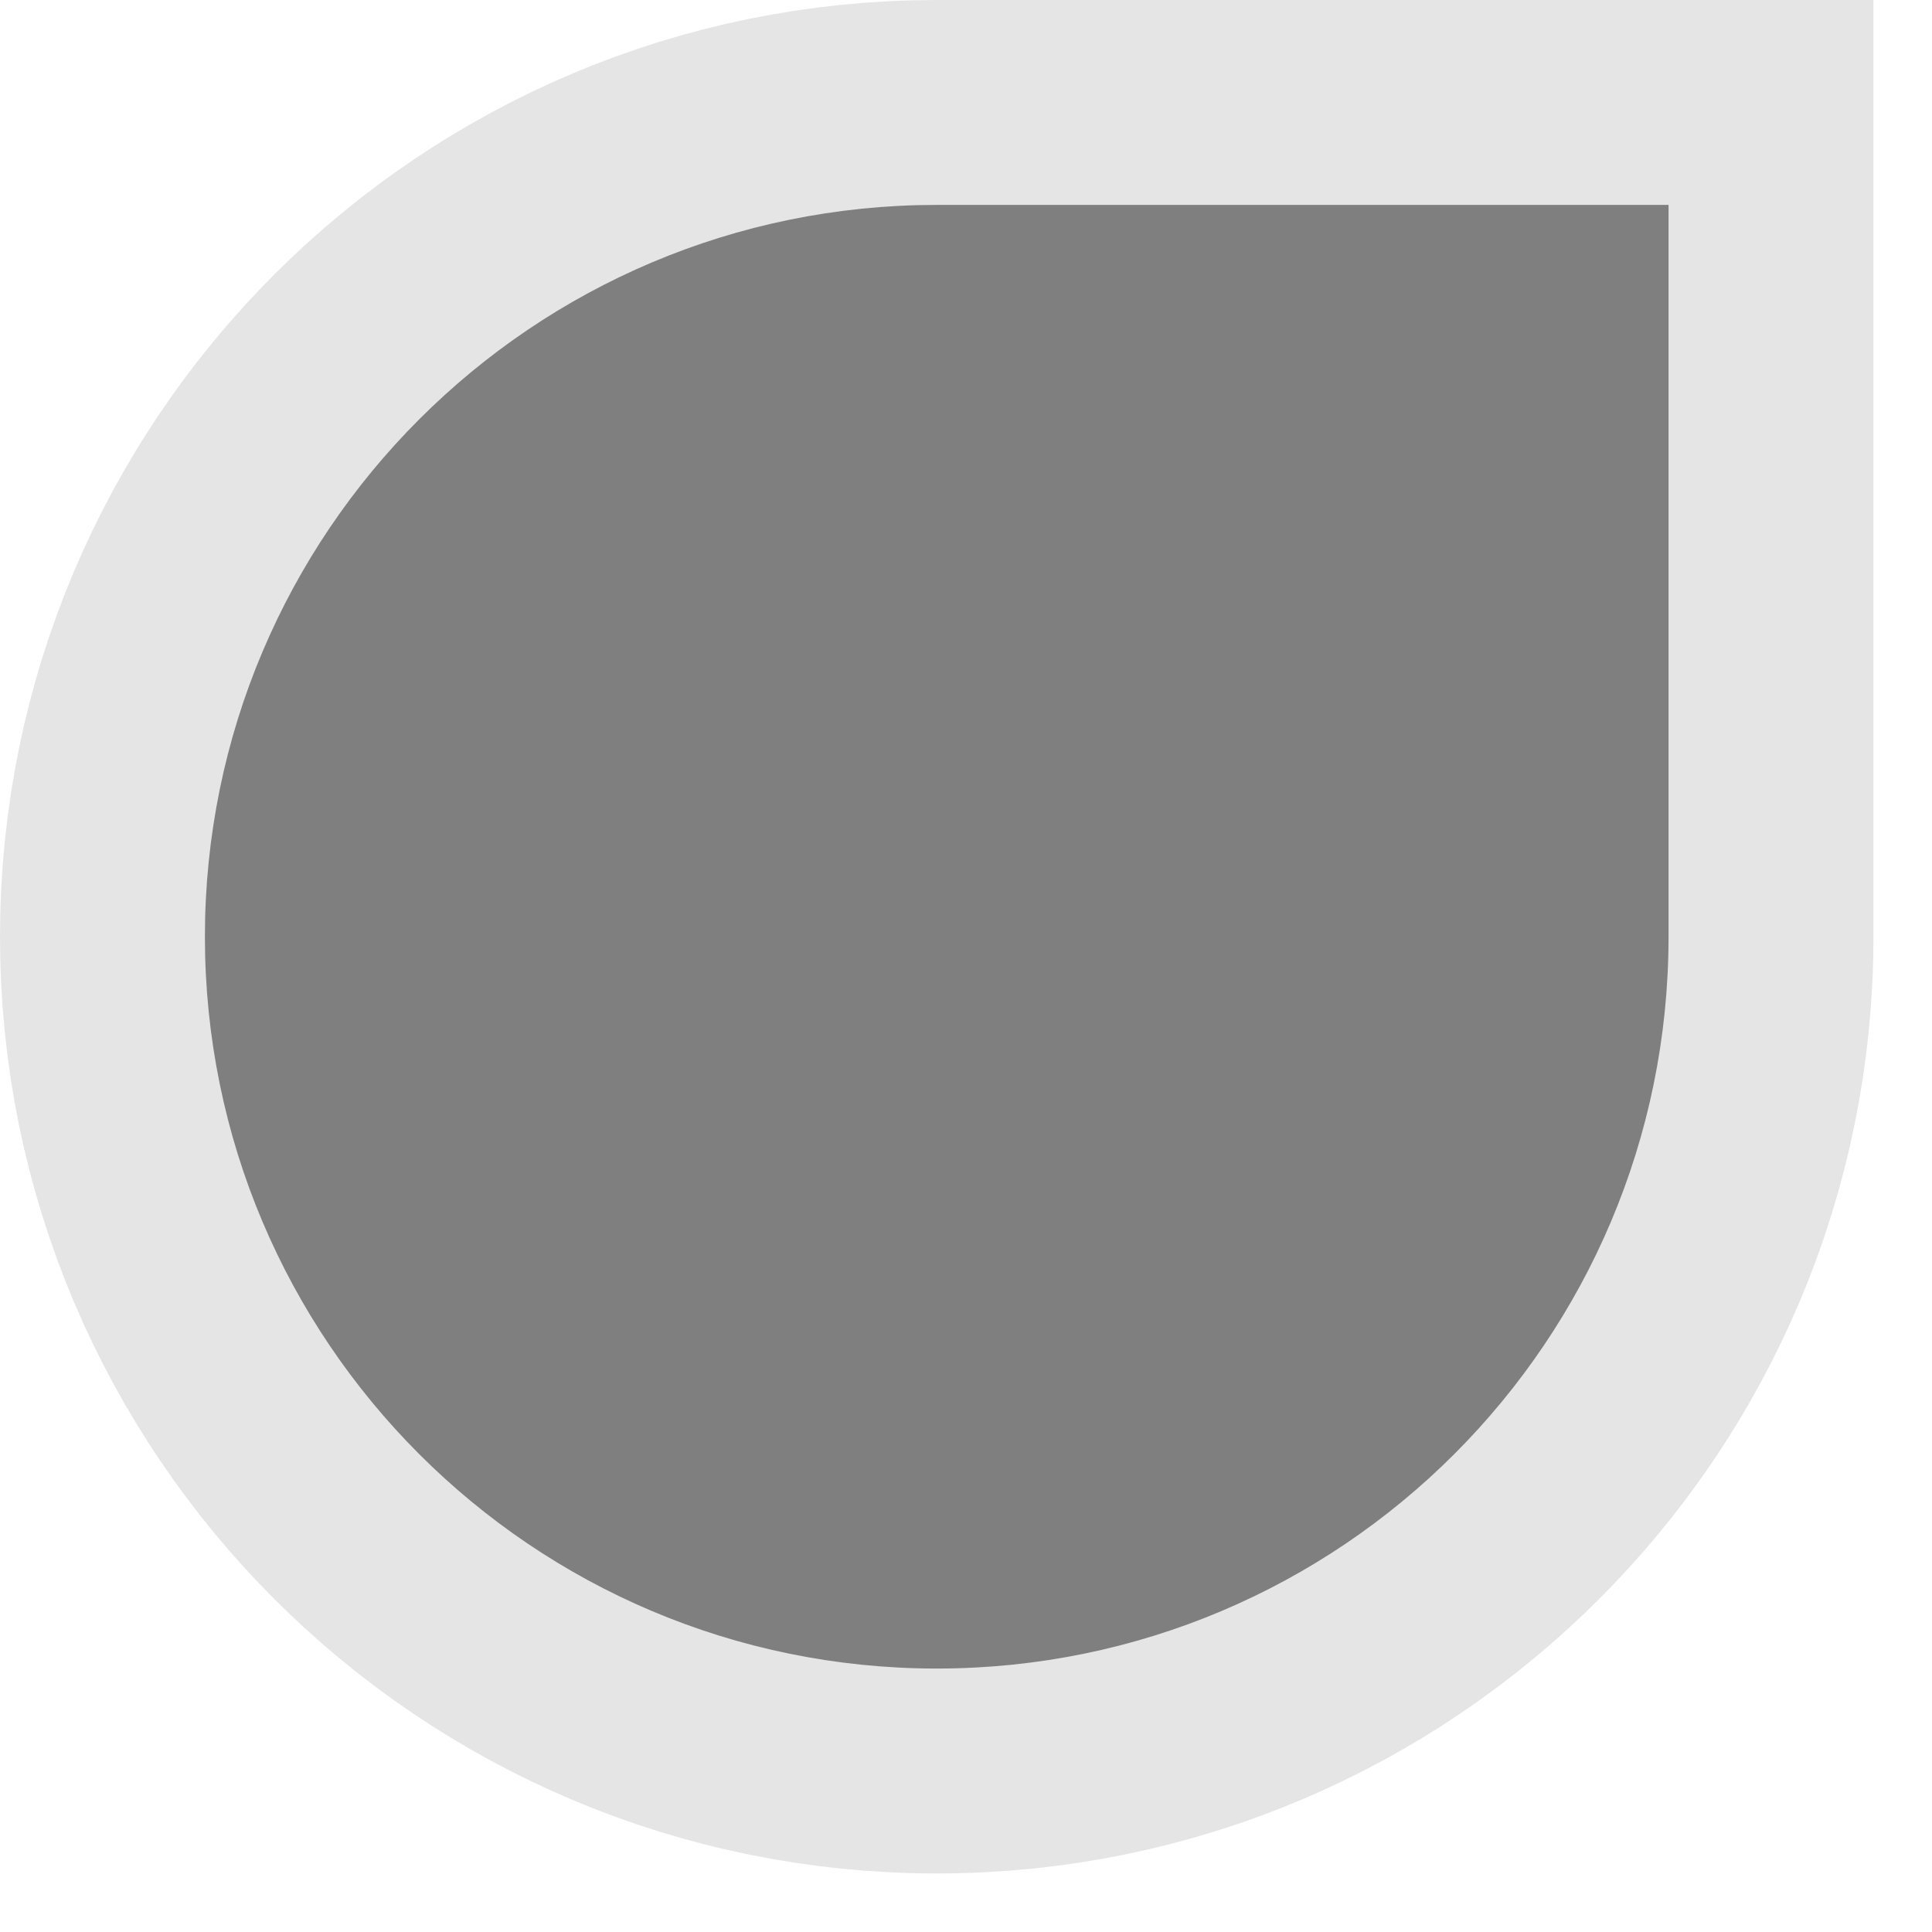
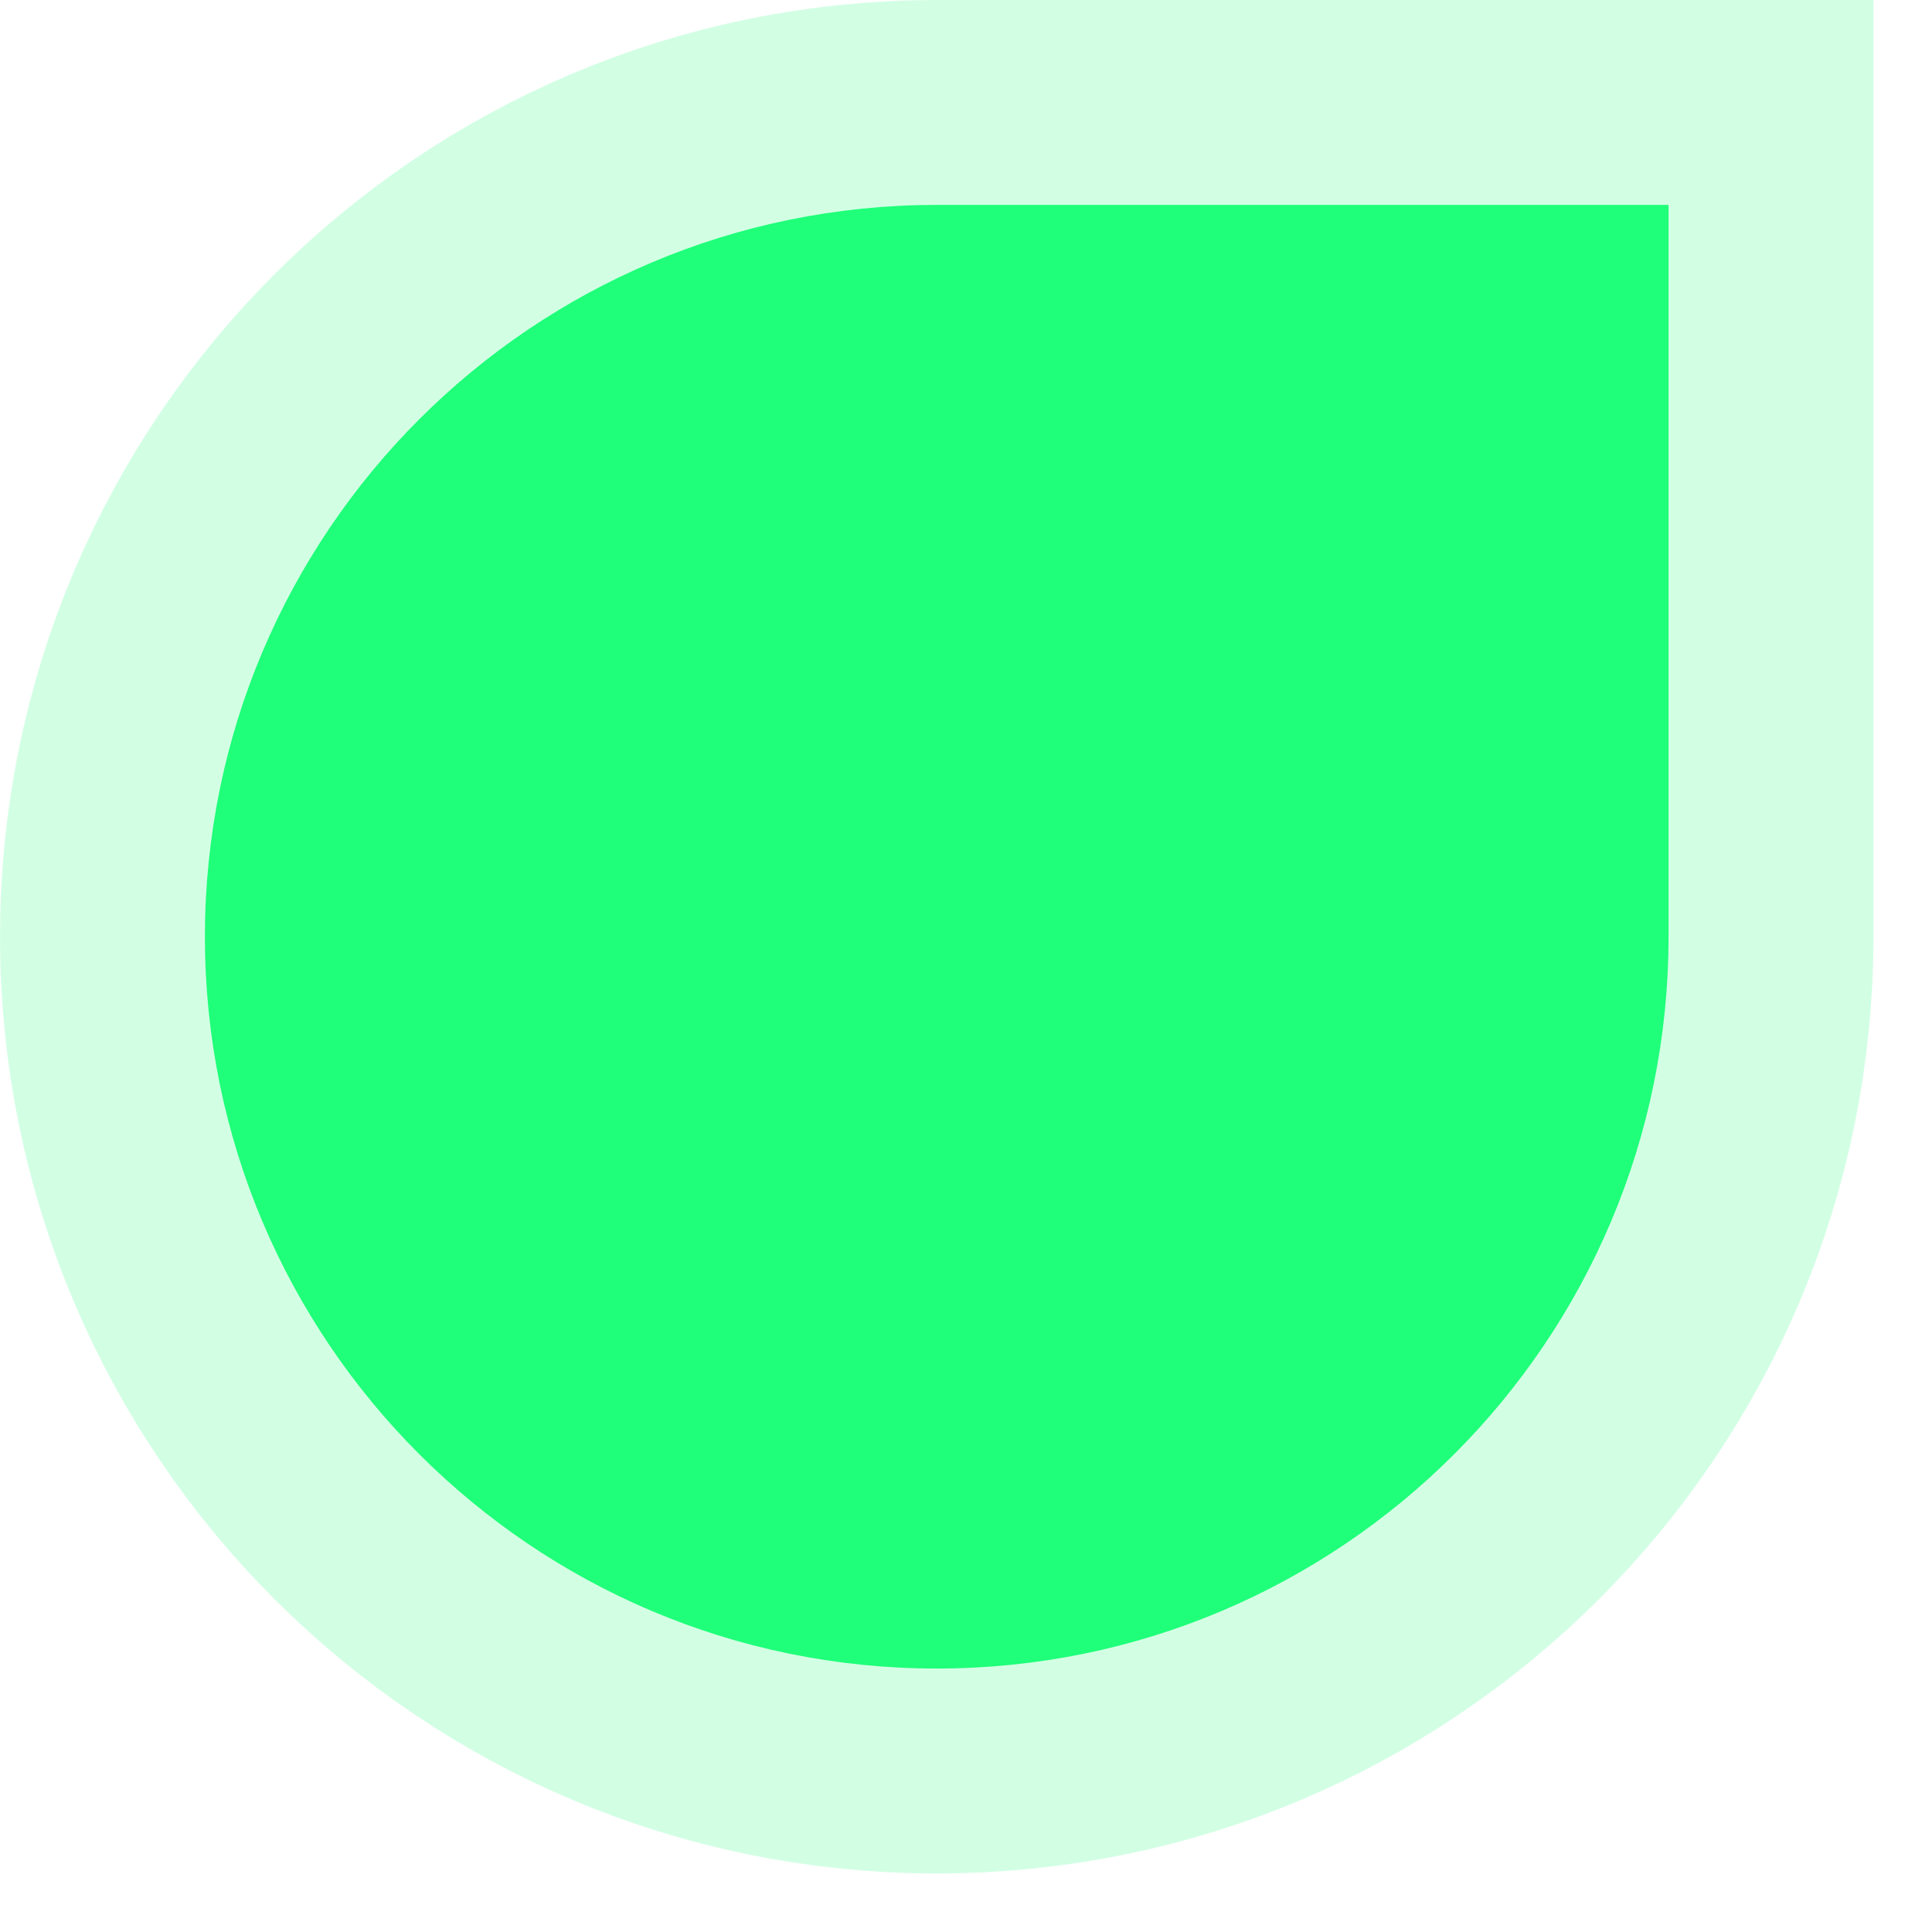
<svg xmlns="http://www.w3.org/2000/svg" xmlns:xlink="http://www.w3.org/1999/xlink" width="34px" height="34px" viewBox="1 1 33 33" version="1.1">
  <defs>
    <path d="M17,5 C23.627,5 29,10.373 29,17 L29,29 L17,29 C10.373,29 5,23.627 5,17 C5,10.373 10.373,5 17,5 Z" id="path-1" />
  </defs>
  <g id="Bottom-Left-Handle" stroke="none" stroke-width="1" fill="none" fill-rule="evenodd">
    <g id="Bottom-Left" transform="translate(17, 17) scale(1, -1) translate(-17, -17) ">
-       <use stroke="#7F7F7F33" stroke-width="8" xlink:href="#path-1" />
+       <use stroke="#1FFF7933" stroke-width="8" xlink:href="#path-1" />
      <use fill="black" fill-opacity="1" filter="url(#filter-2)" xlink:href="#path-1" />
-       <use stroke="#7F7F7F" stroke-width="1" fill="#7F7F7F" fill-rule="evenodd" xlink:href="#path-1" />
+       <use stroke="#1FFF79" stroke-width="1" fill="#1FFF79" fill-rule="evenodd" xlink:href="#path-1" />
    </g>
  </g>
</svg>
